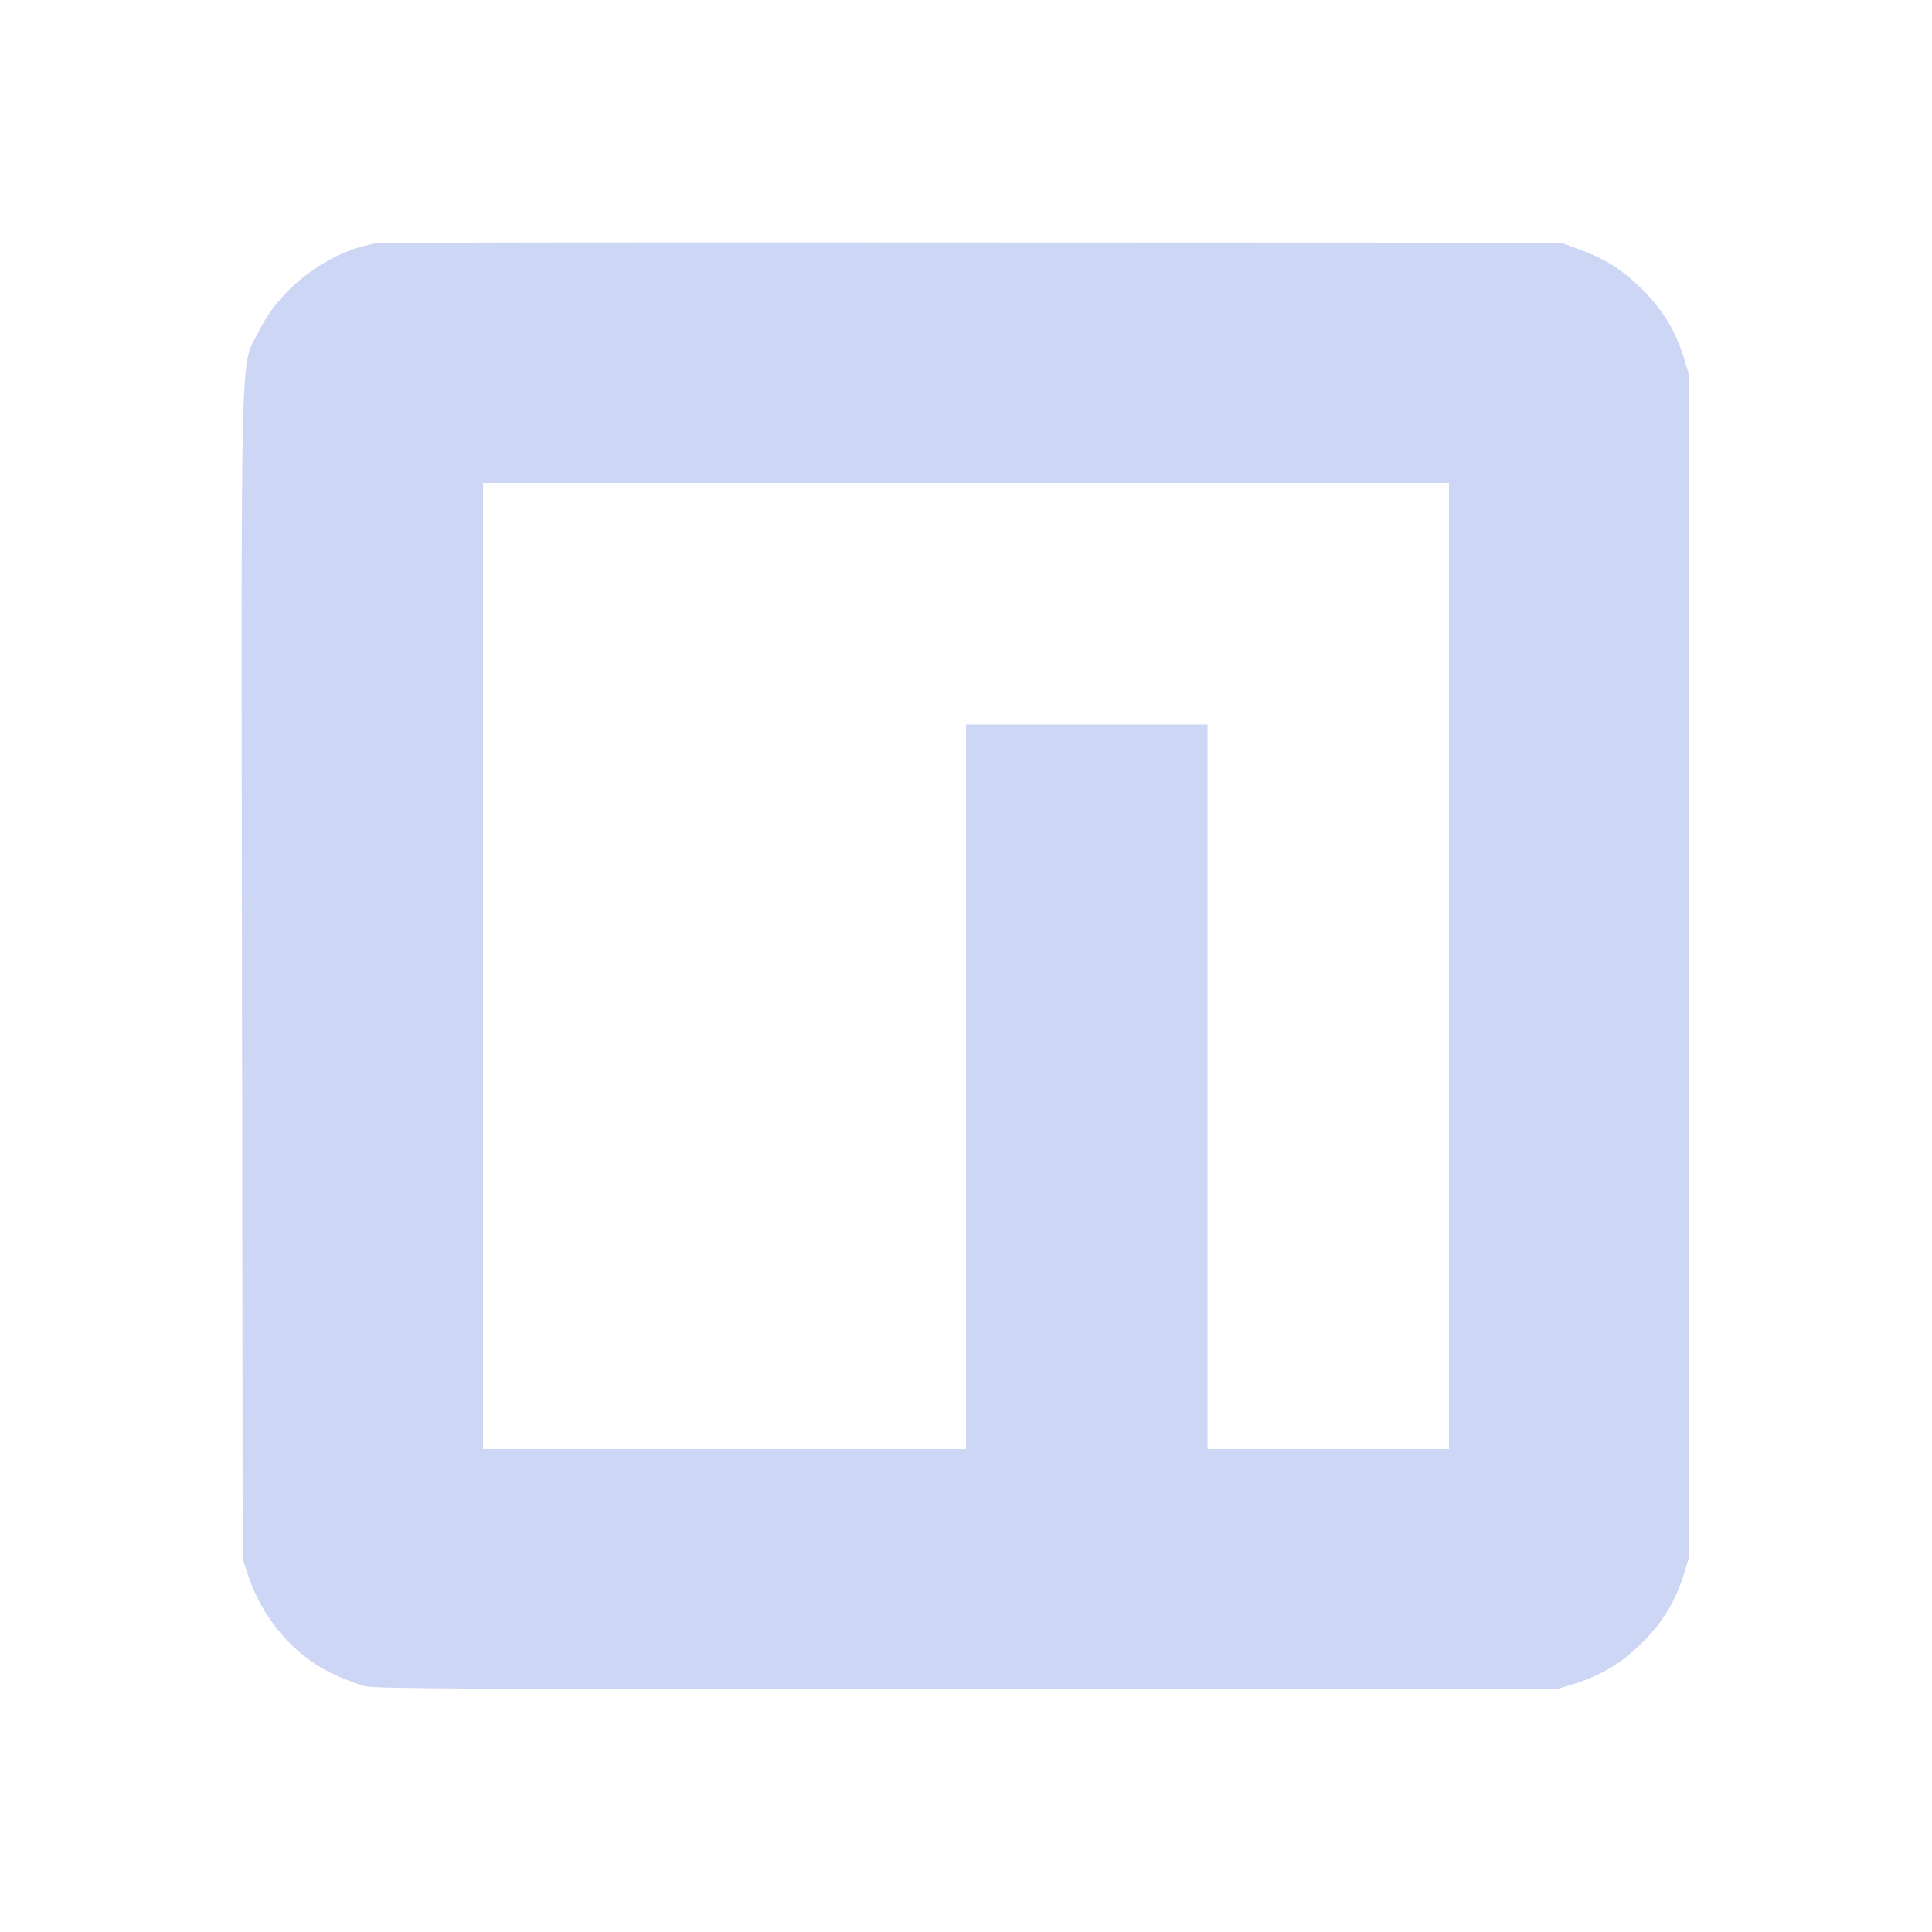
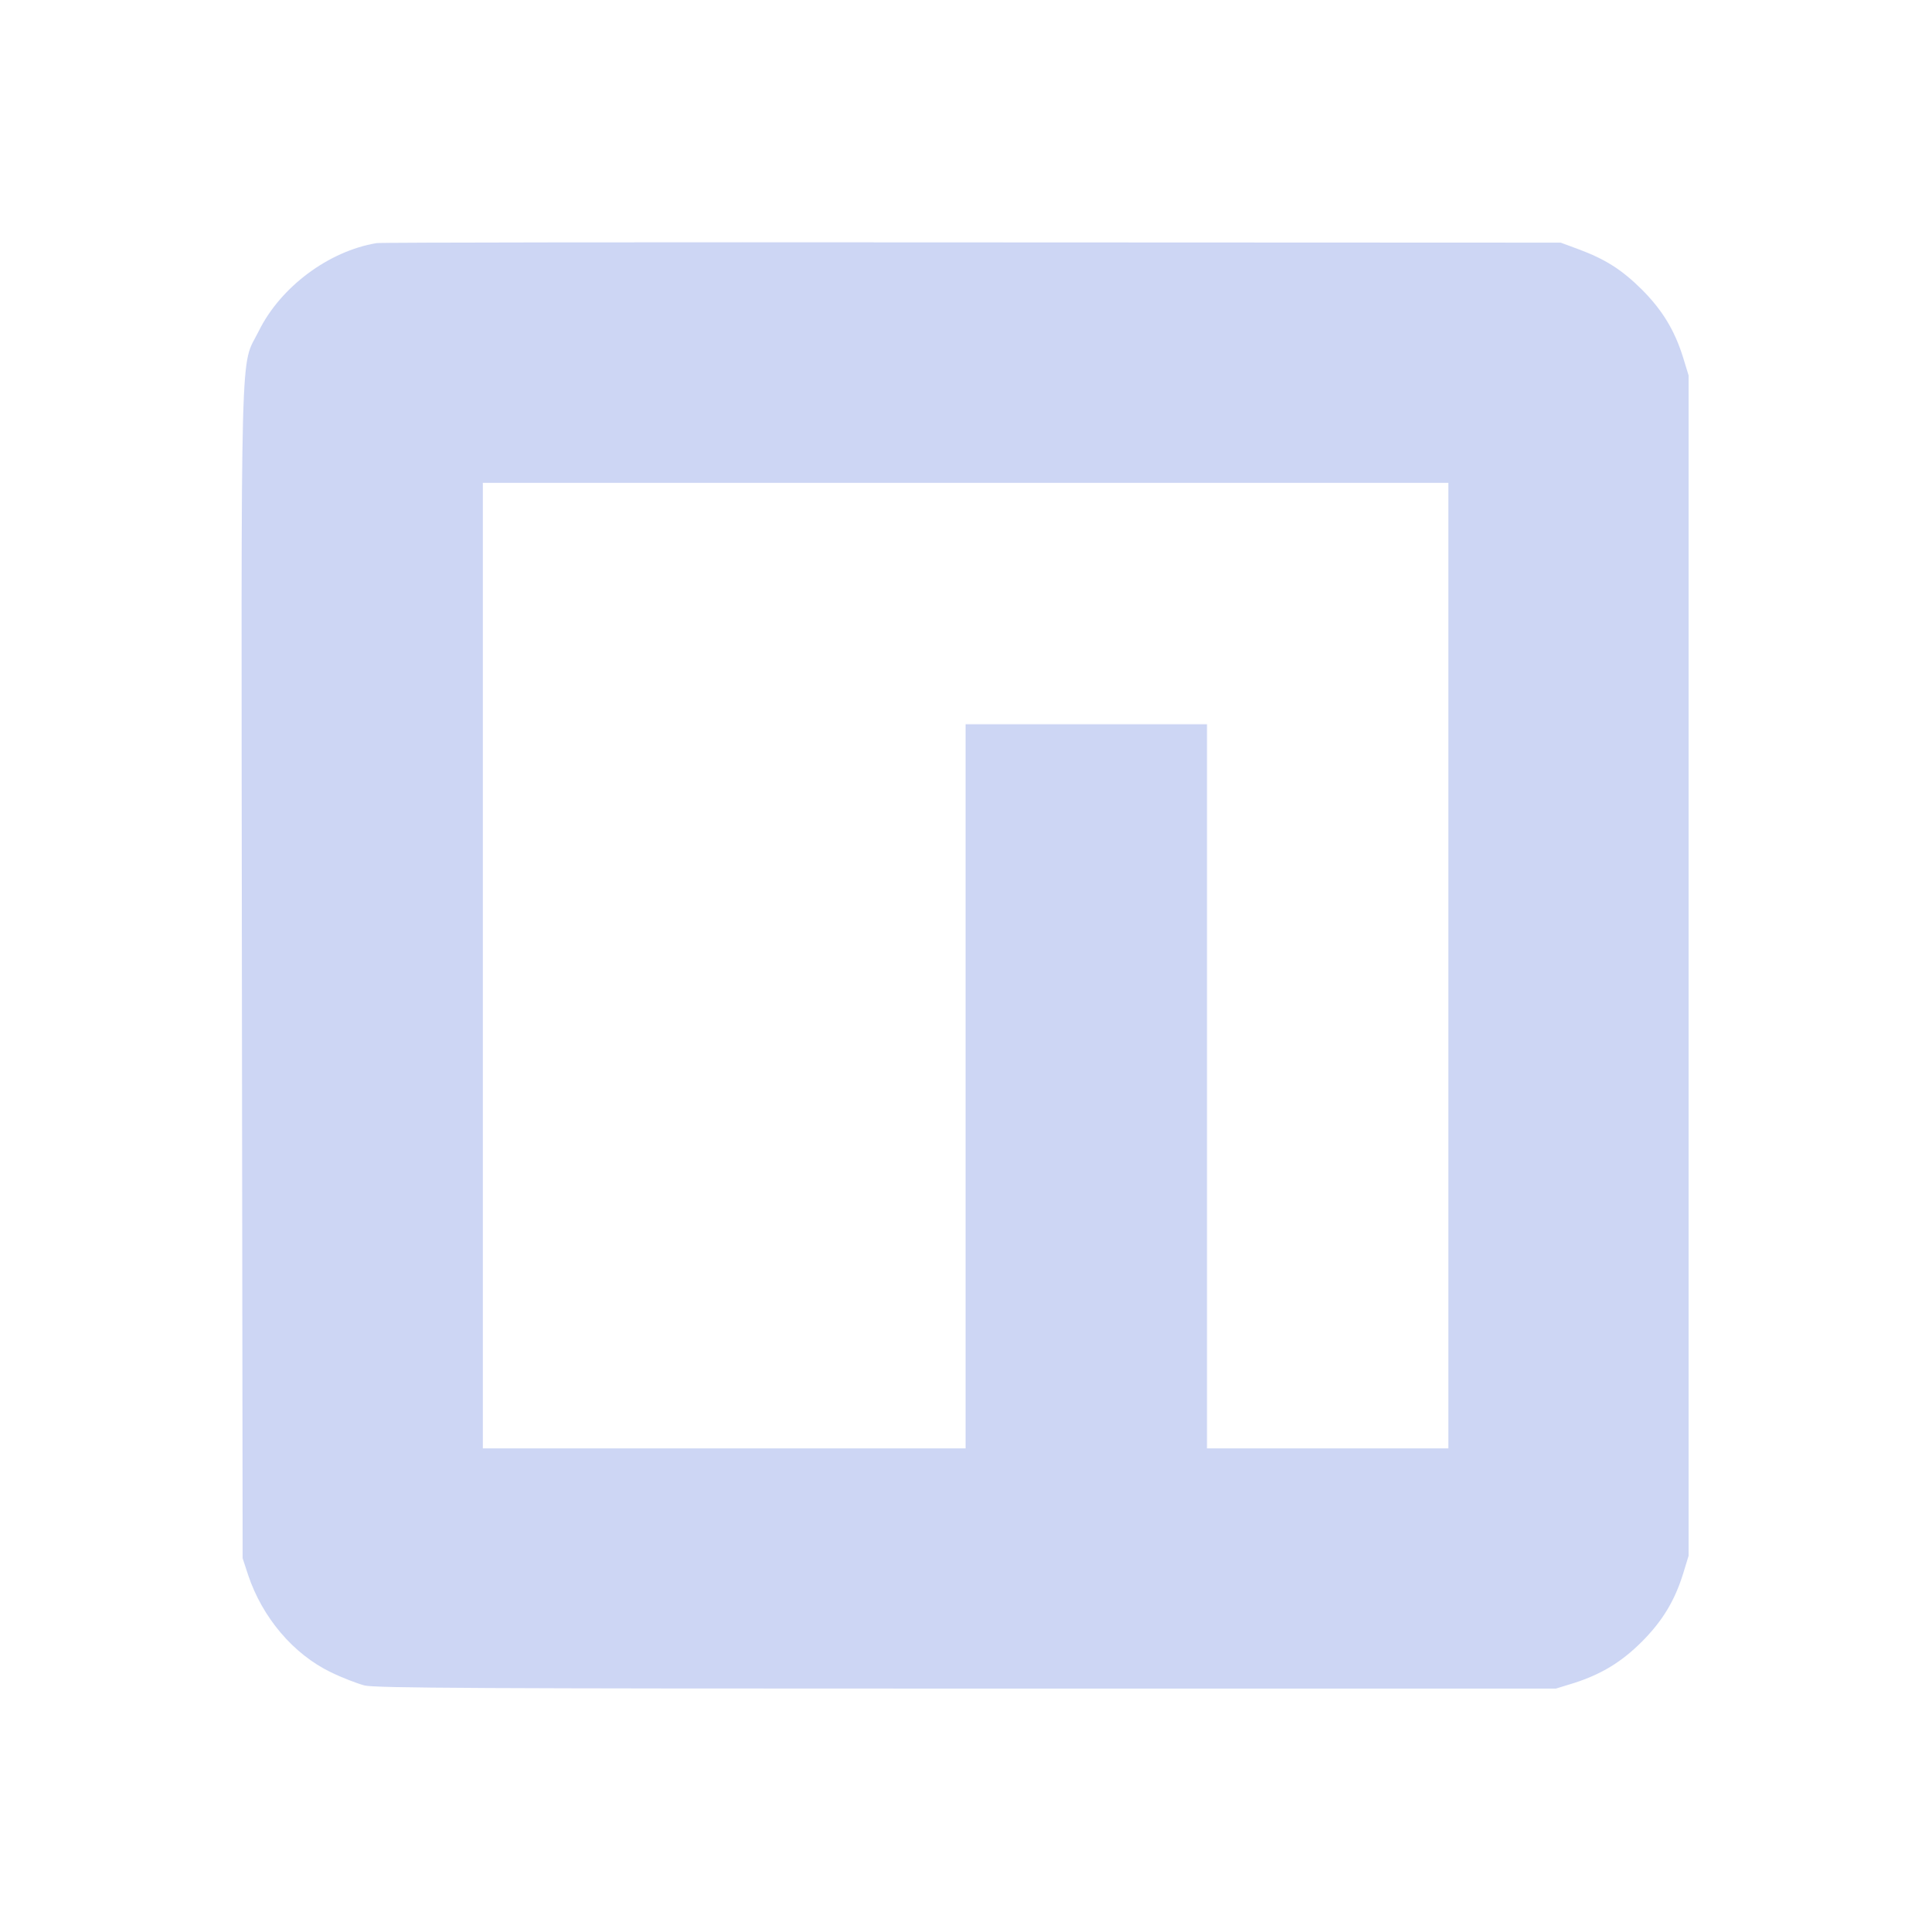
- <svg xmlns="http://www.w3.org/2000/svg" version="1.0" width="800pt" height="800pt" viewBox="0 0 800 800" preserveAspectRatio="xMidYMid meet">
-   <g transform="translate(0,800) scale(0.1,-0.1)" fill="#cdd6f4" stroke="none">
-     <path d="M1560 6993 c-199 -33 -398 -182 -488 -364 -78 -158 -73 55 -70 -2656 l3 -2428 23 -70 c59 -176 187 -327 342 -402 47 -23 110 -47 140 -55 45 -11 485 -13 2495 -13 l2440 0 75 23 c112 36 196 86 281 171 85 85 136 169 171 281 l23 75 0 2445 0 2445 -23 75 c-35 112 -86 196 -171 281 -83 82 -150 125 -263 167 l-73 27 -2440 1 c-1342 1 -2451 0 -2465 -3z m4440 -2993 l0 -2000 -500 0 -500 0 0 1500 0 1500 -500 0 -500 0 0 -1500 0 -1500 -1000 0 -1000 0 0 2000 0 2000 2000 0 2000 0 0 -2000z" fill="#cdd6f4" />
+ <svg xmlns="http://www.w3.org/2000/svg" width="1066.667" height="1066.667" preserveAspectRatio="xMidYMid meet" version="1.0" viewBox="0 0 800 800">
+   <g fill="#cdd6f4" stroke="none">
+     <path fill="#cdd6f4" d="M1560 6993 c-199 -33 -398 -182 -488 -364 -78 -158 -73 55 -70 -2656 l3 -2428 23 -70 c59 -176 187 -327 342 -402 47 -23 110 -47 140 -55 45 -11 485 -13 2495 -13 l2440 0 75 23 c112 36 196 86 281 171 85 85 136 169 171 281 l23 75 0 2445 0 2445 -23 75 c-35 112 -86 196 -171 281 -83 82 -150 125 -263 167 l-73 27 -2440 1 c-1342 1 -2451 0 -2465 -3z m4440 -2993 l0 -2000 -500 0 -500 0 0 1500 0 1500 -500 0 -500 0 0 -1500 0 -1500 -1000 0 -1000 0 0 2000 0 2000 2000 0 2000 0 0 -2000z" transform="translate(0,800) scale(0.1,-0.1)" />
  </g>
</svg>
